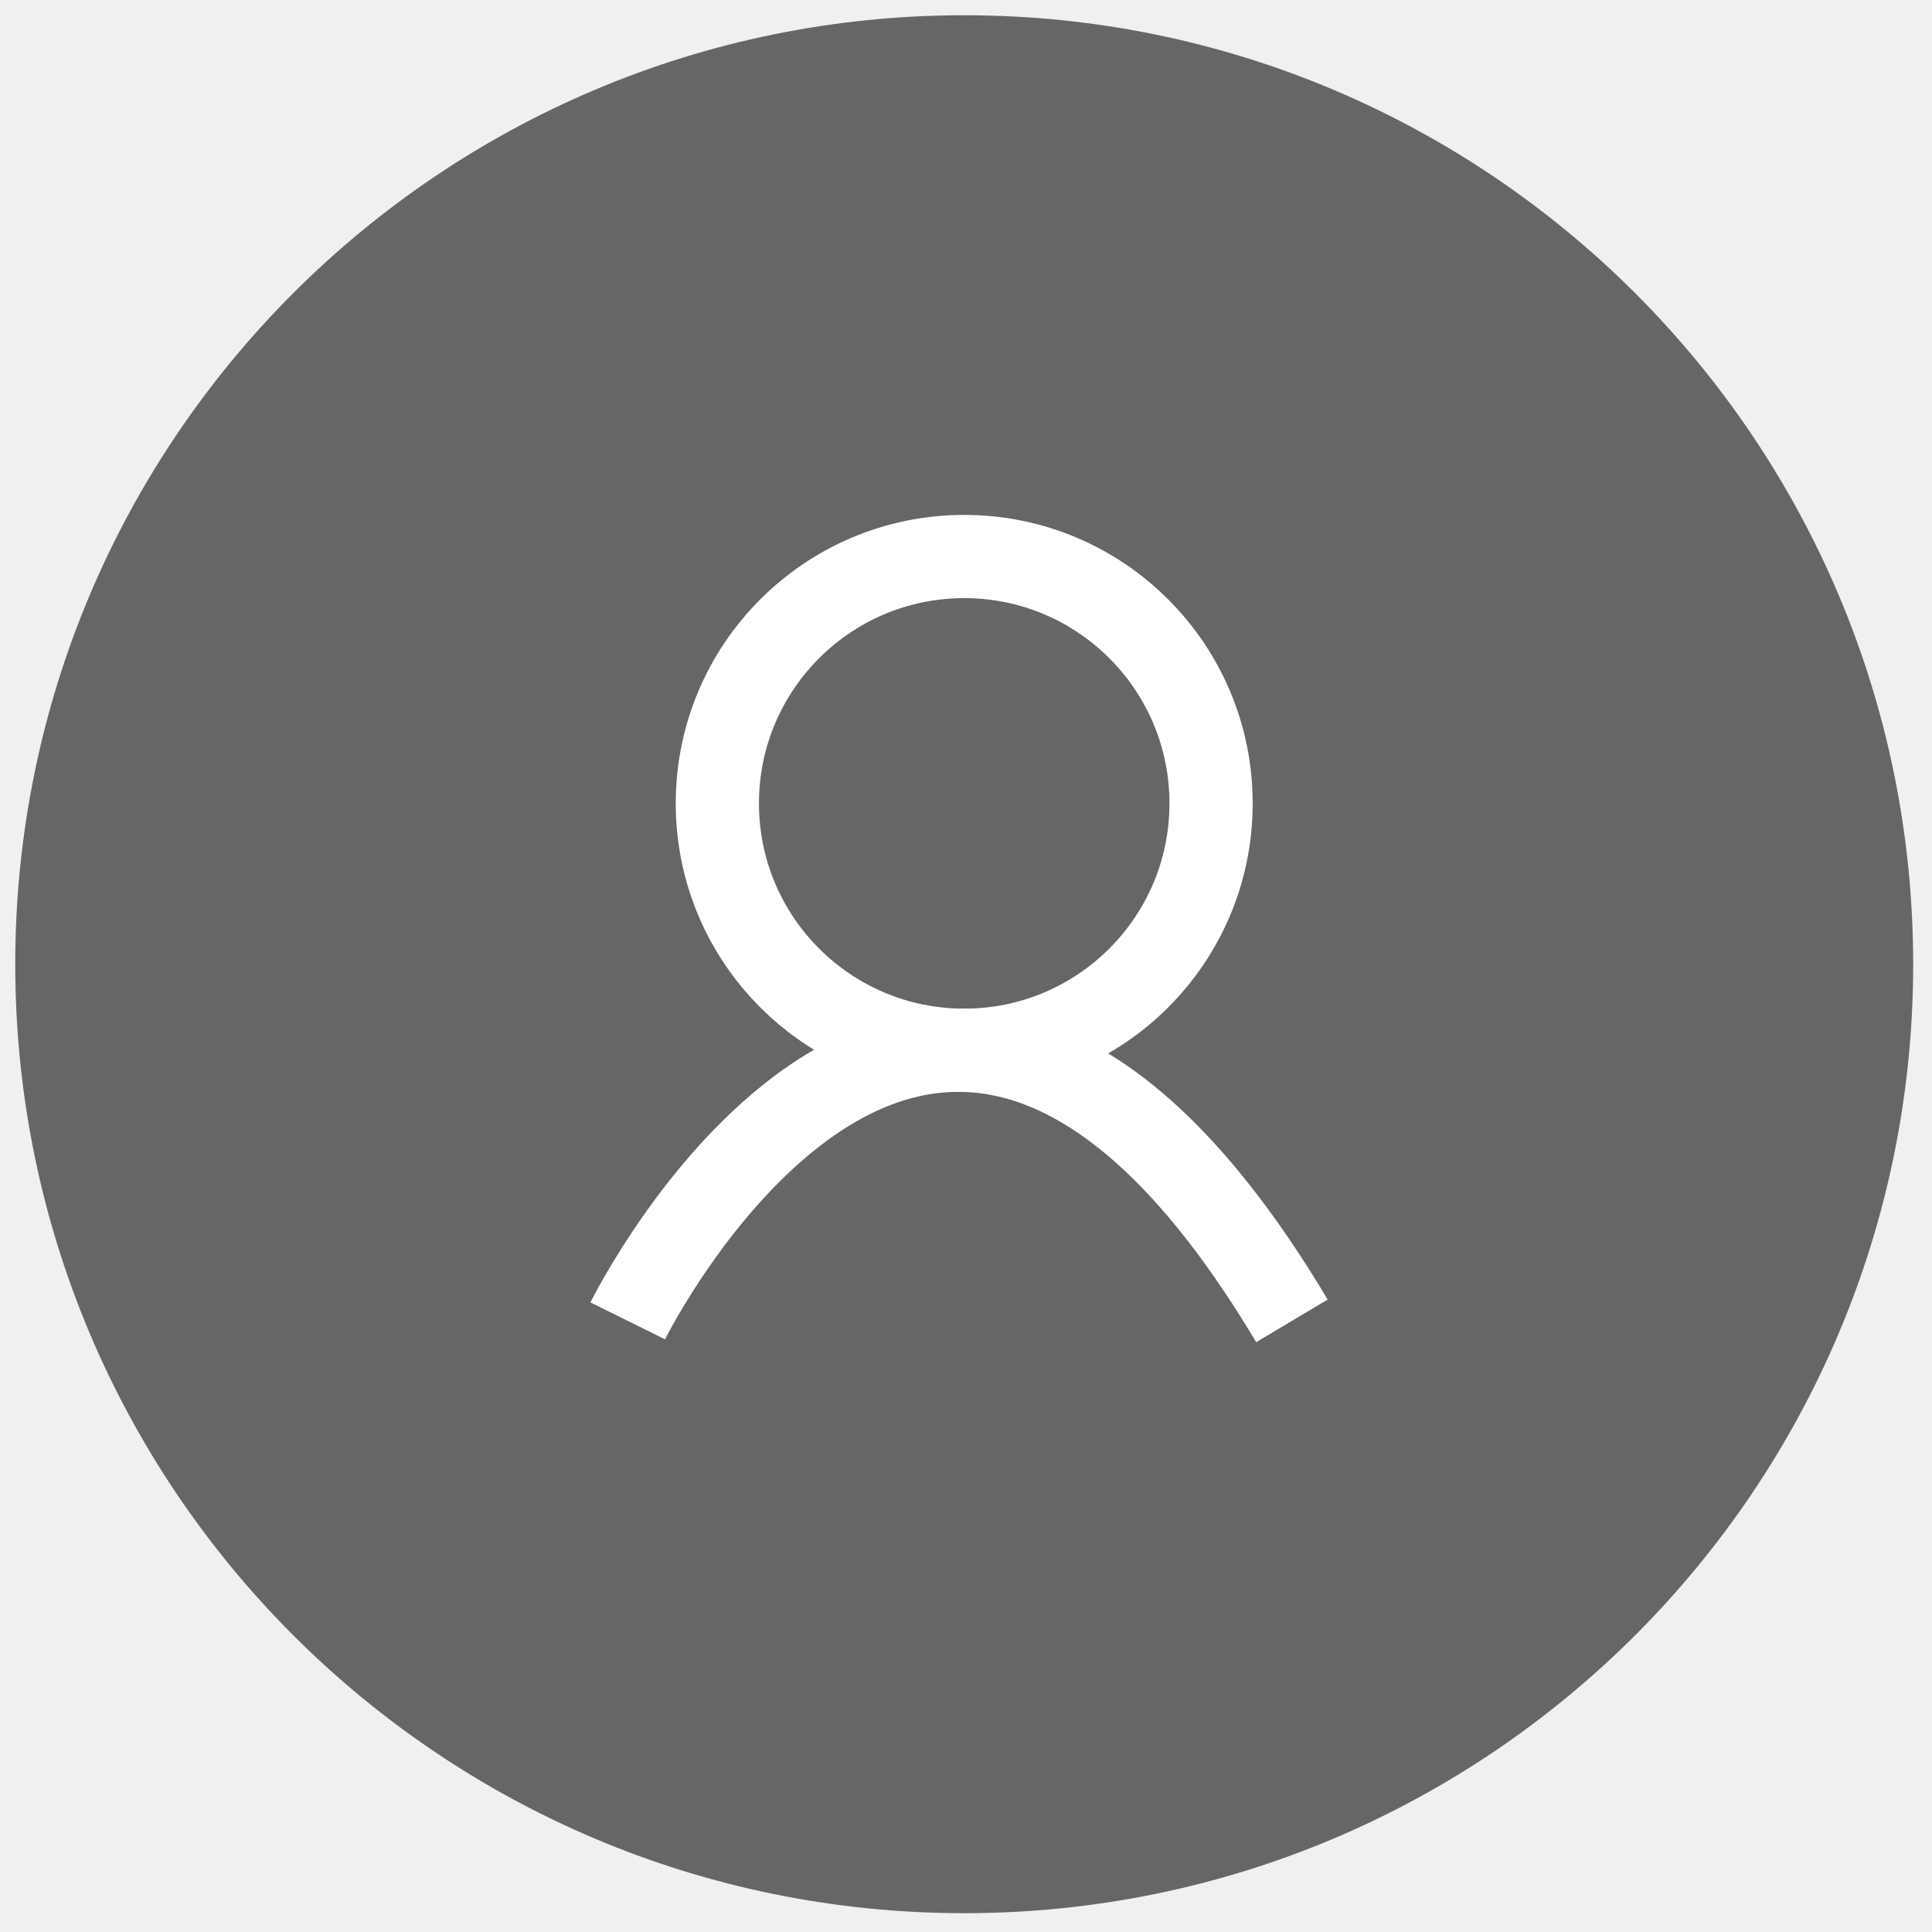
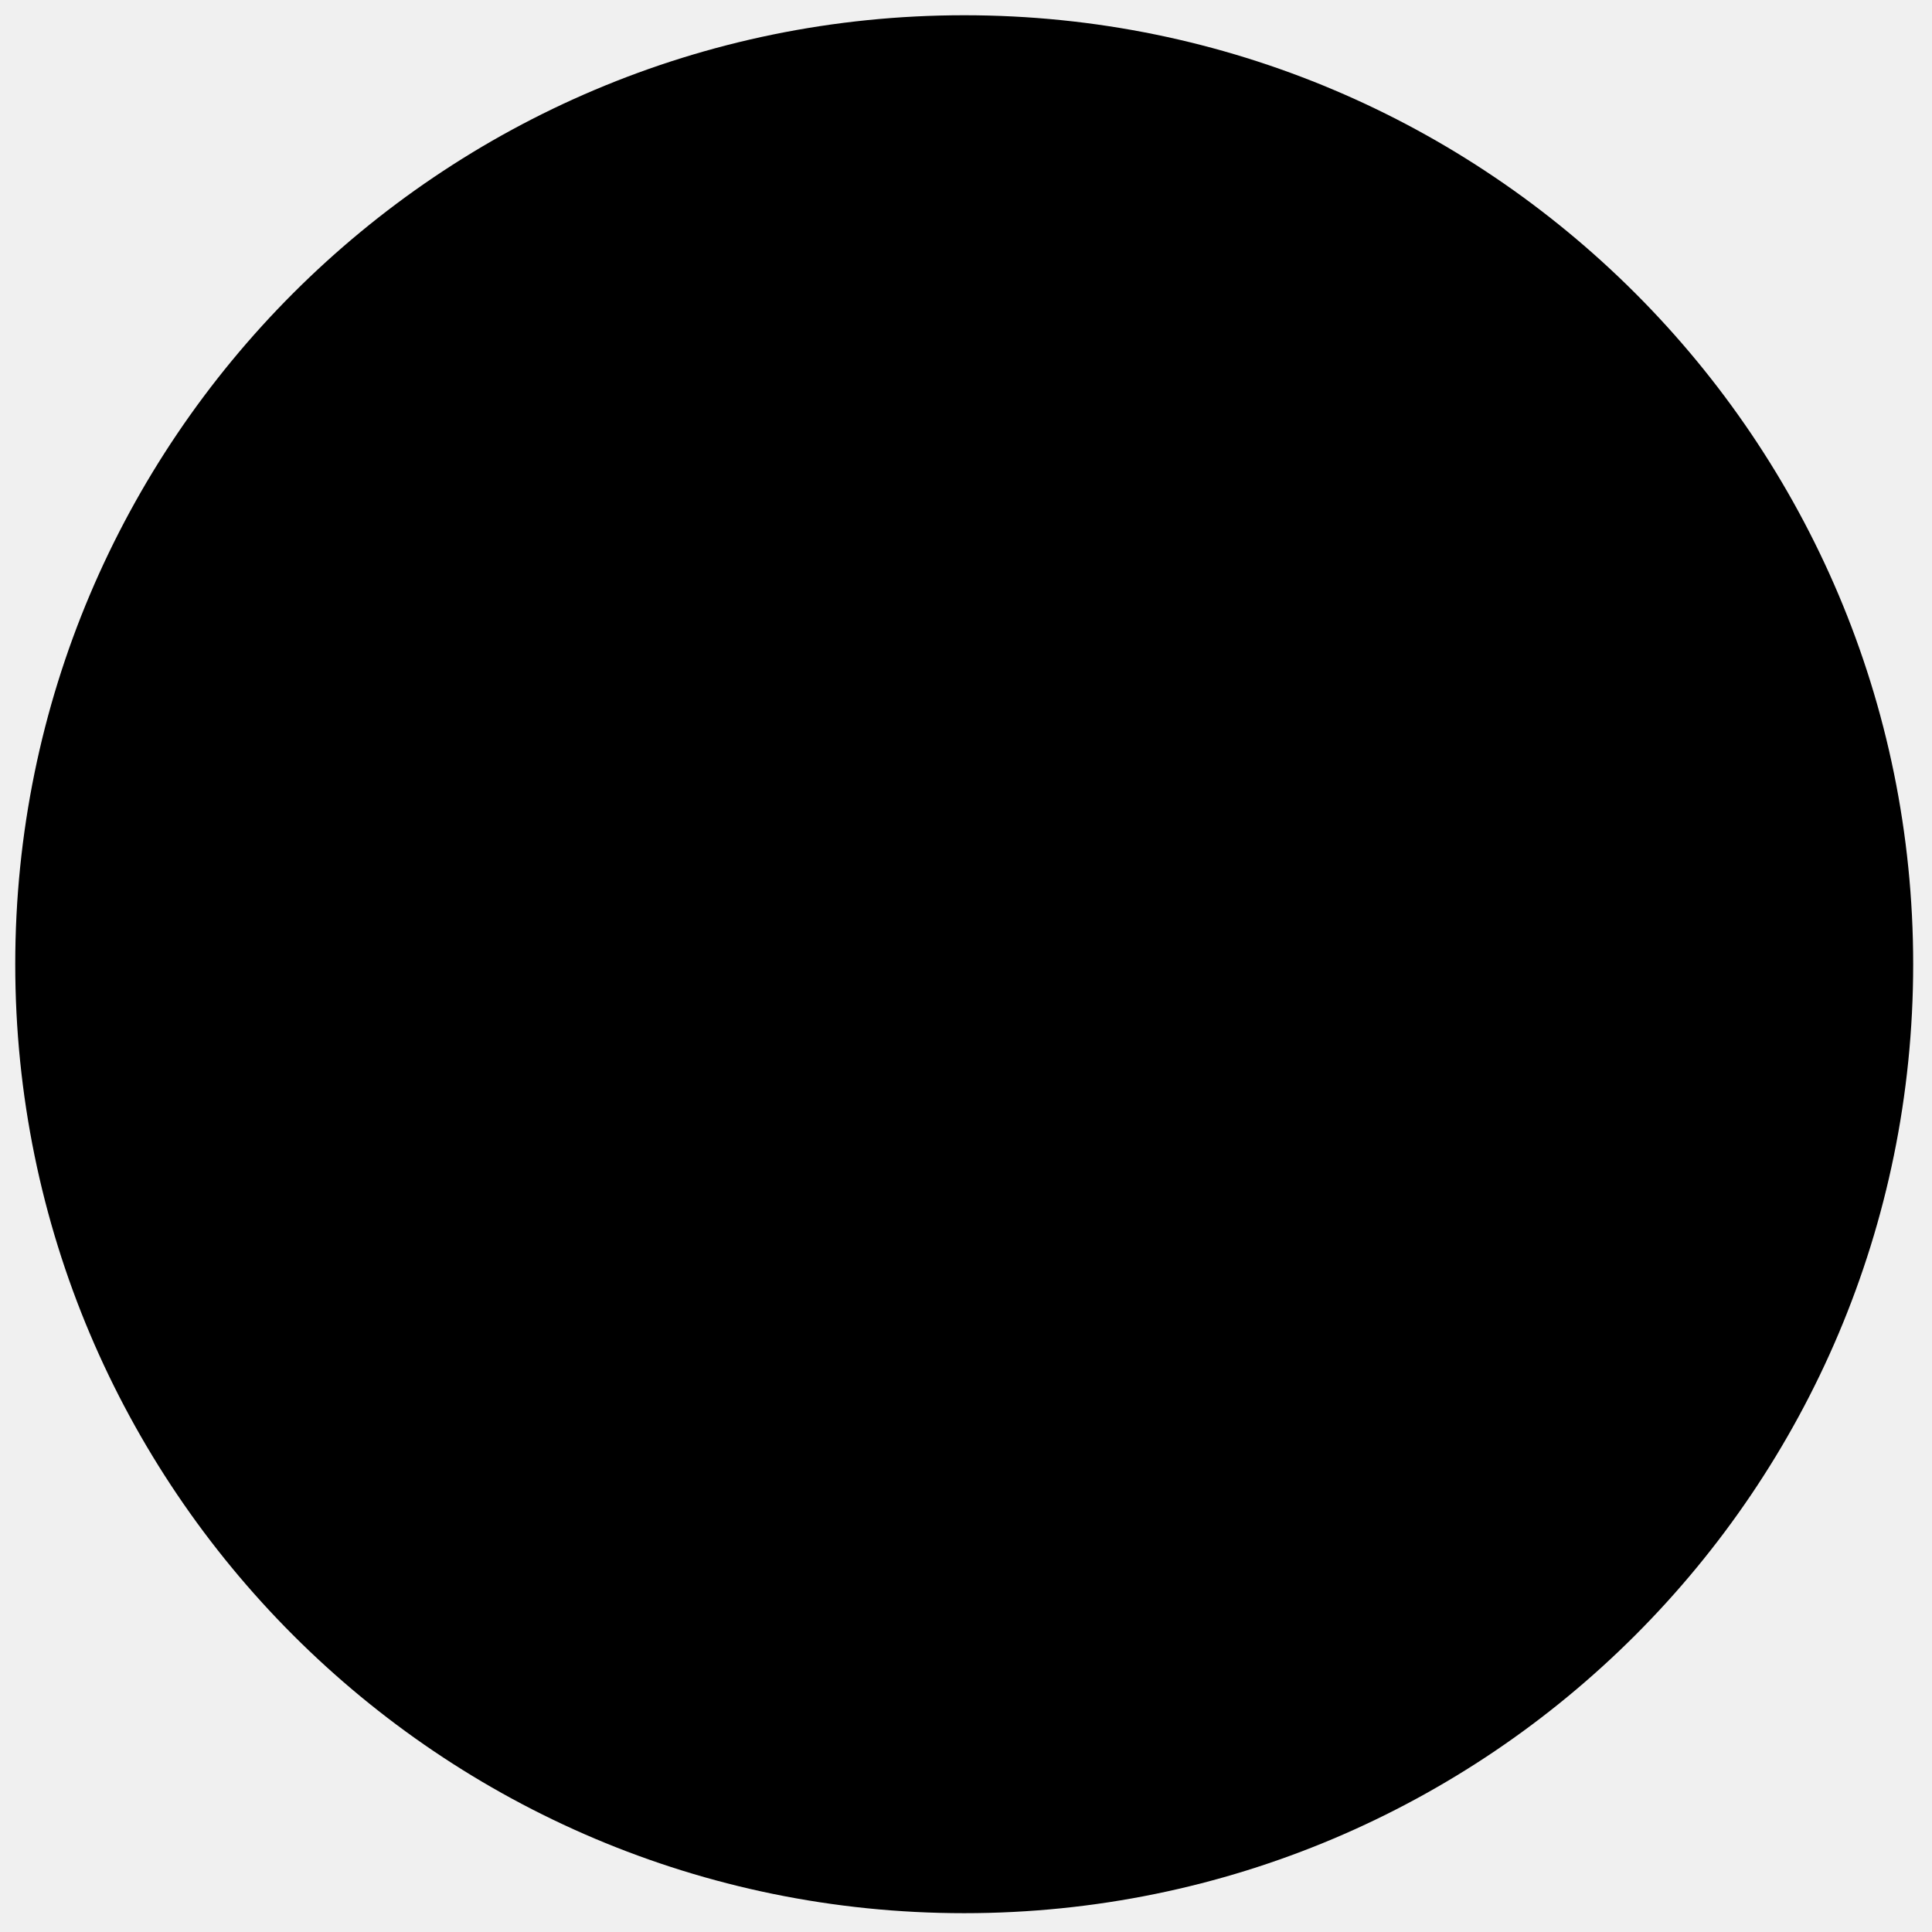
<svg xmlns="http://www.w3.org/2000/svg" version="1.1" viewBox="0 0 1300 1300">
  <defs>
    <style>
      .cls-1 {
        fill: none;
        stroke: #fff;
        stroke-miterlimit: 10;
        stroke-width: 56px;
      }

      .cls-2 {
        fill: #666;
      }
    </style>
  </defs>
  <g>
    <g id="Layer_1">
-       <circle class="cls-2" cx="648.8" cy="648.8" r="638.54" />
-       <circle class="cls-1" cx="648.8" cy="540.58" r="166.11" />
-       <path class="cls-1" d="M422.38,888.78s202.61-409.69,446.93,0" />
+       <circle className="cls-2" cx="648.8" cy="648.8" r="638.54" />
+       <circle className="cls-1" cx="648.8" cy="540.58" r="166.11" />
+       <path className="cls-1" d="M422.38,888.78s202.61-409.69,446.93,0" />
    </g>
  </g>
</svg>
